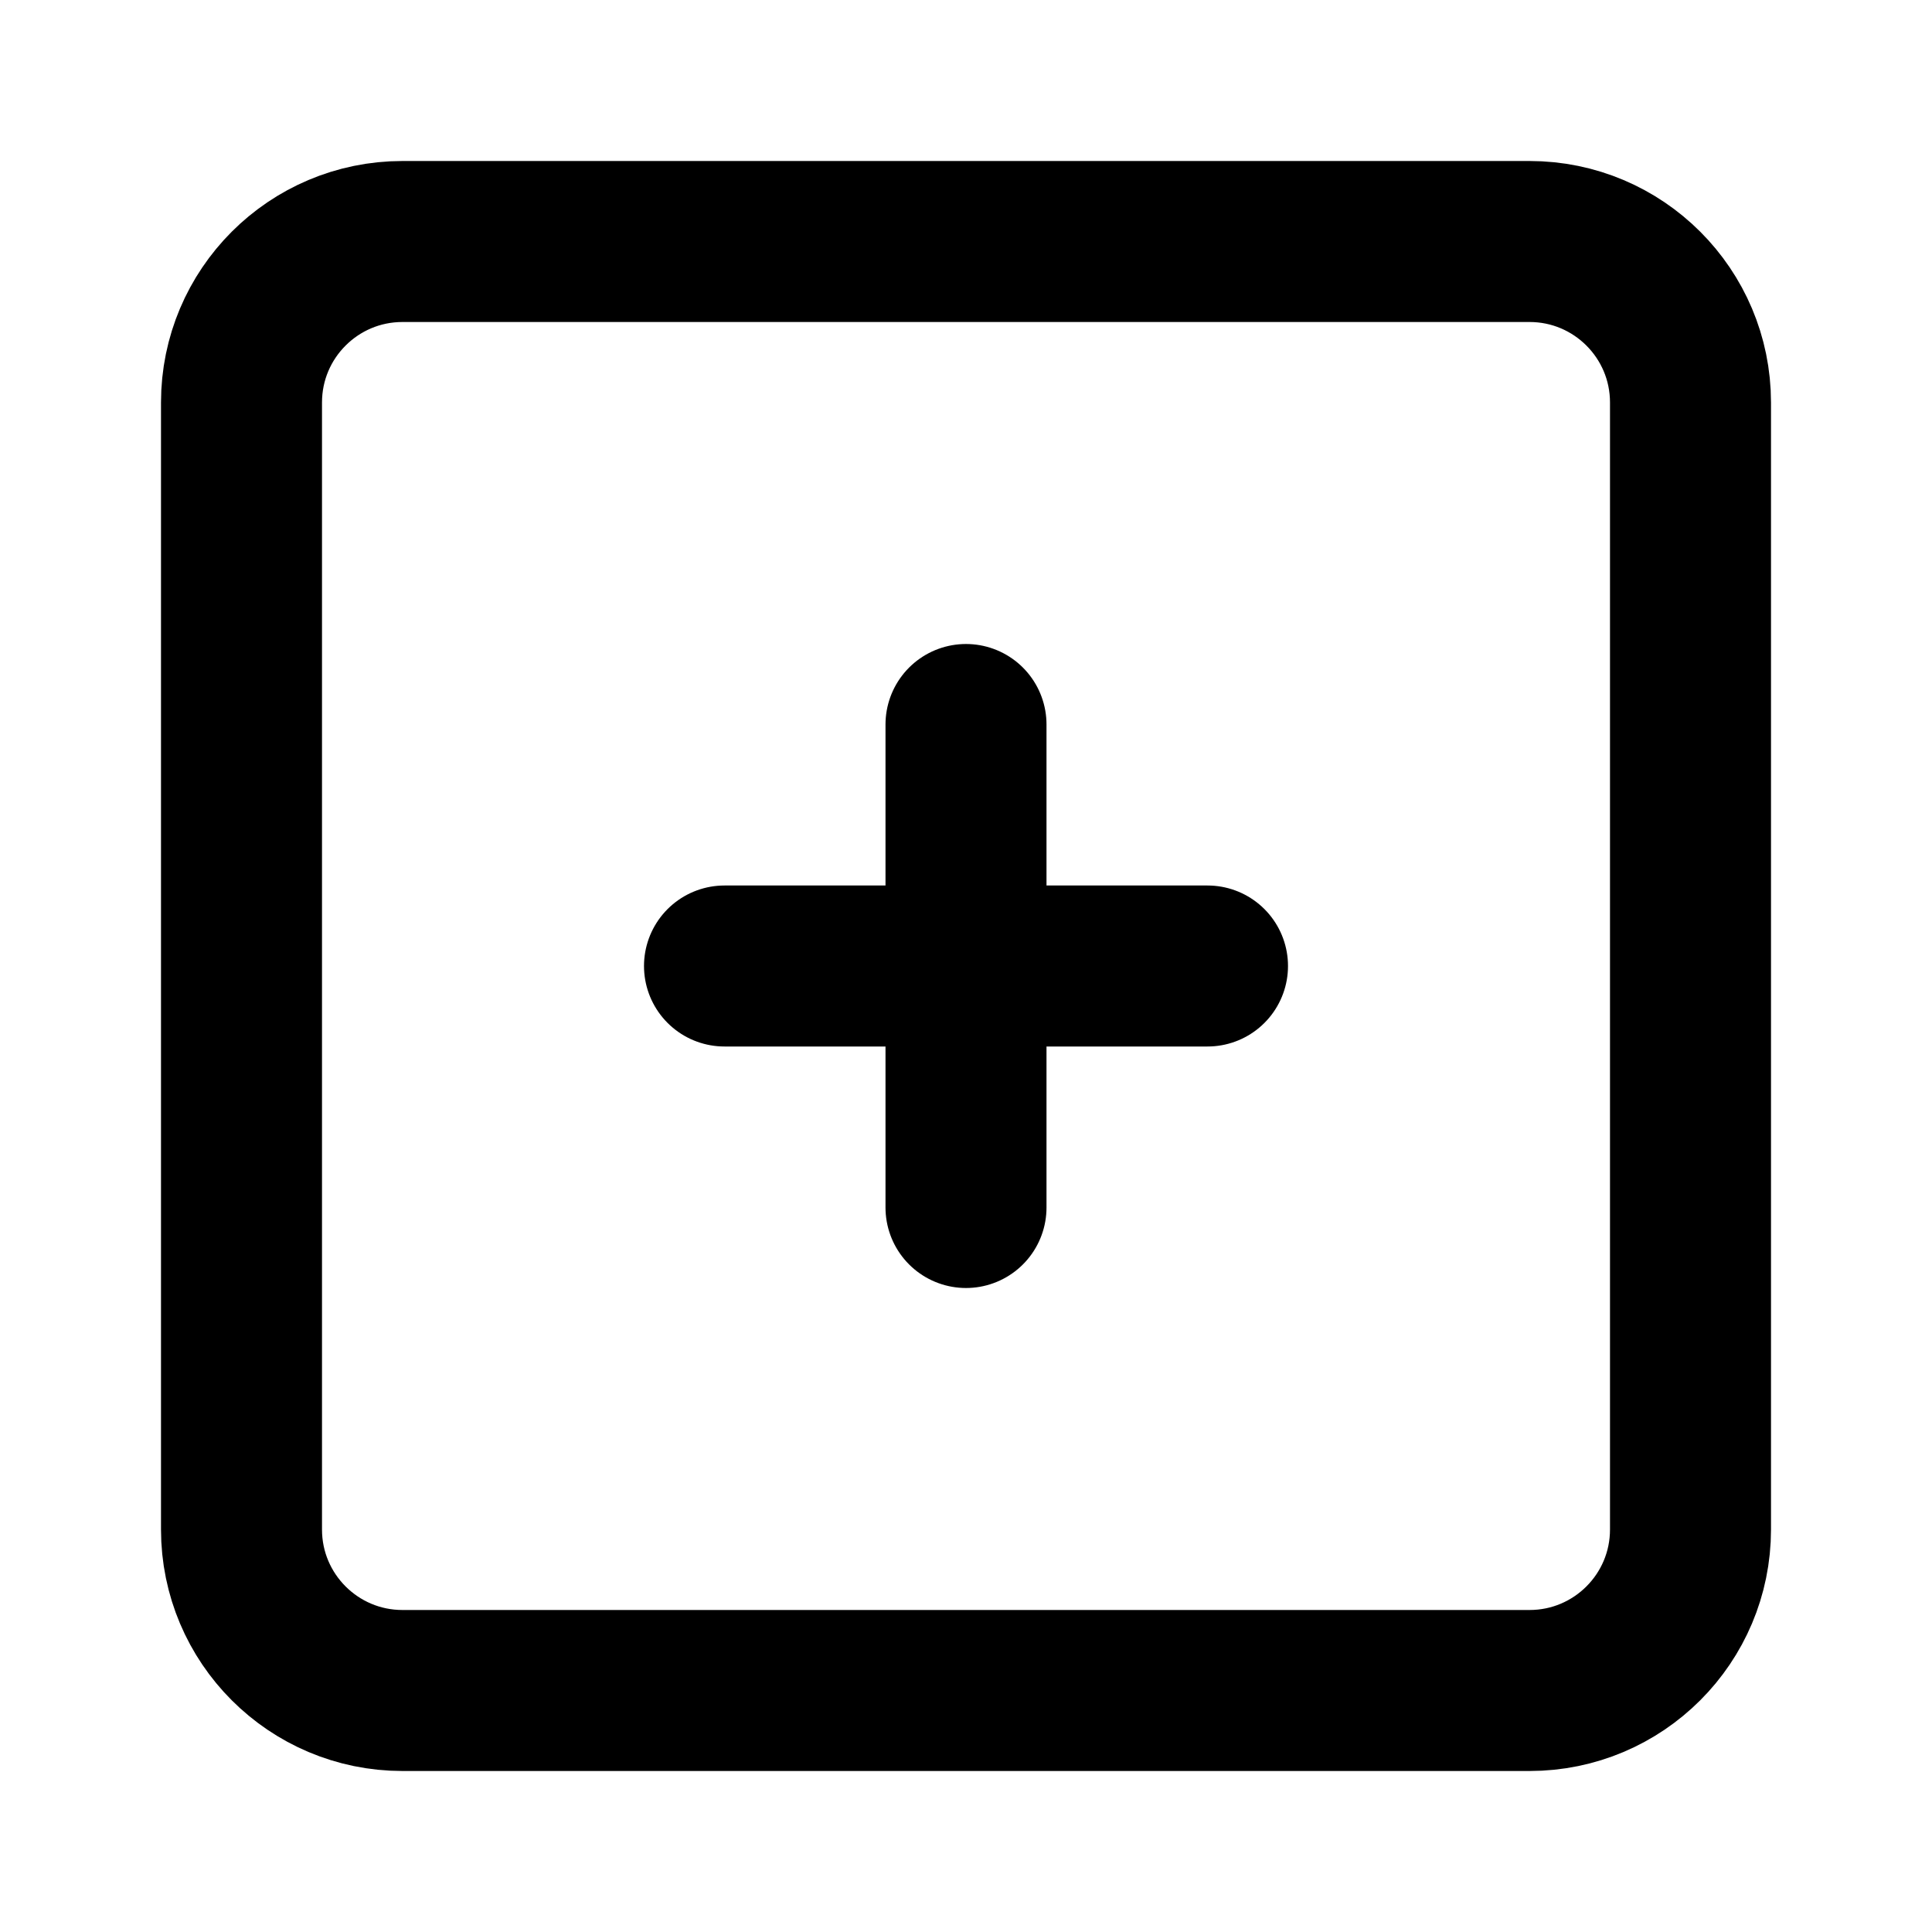
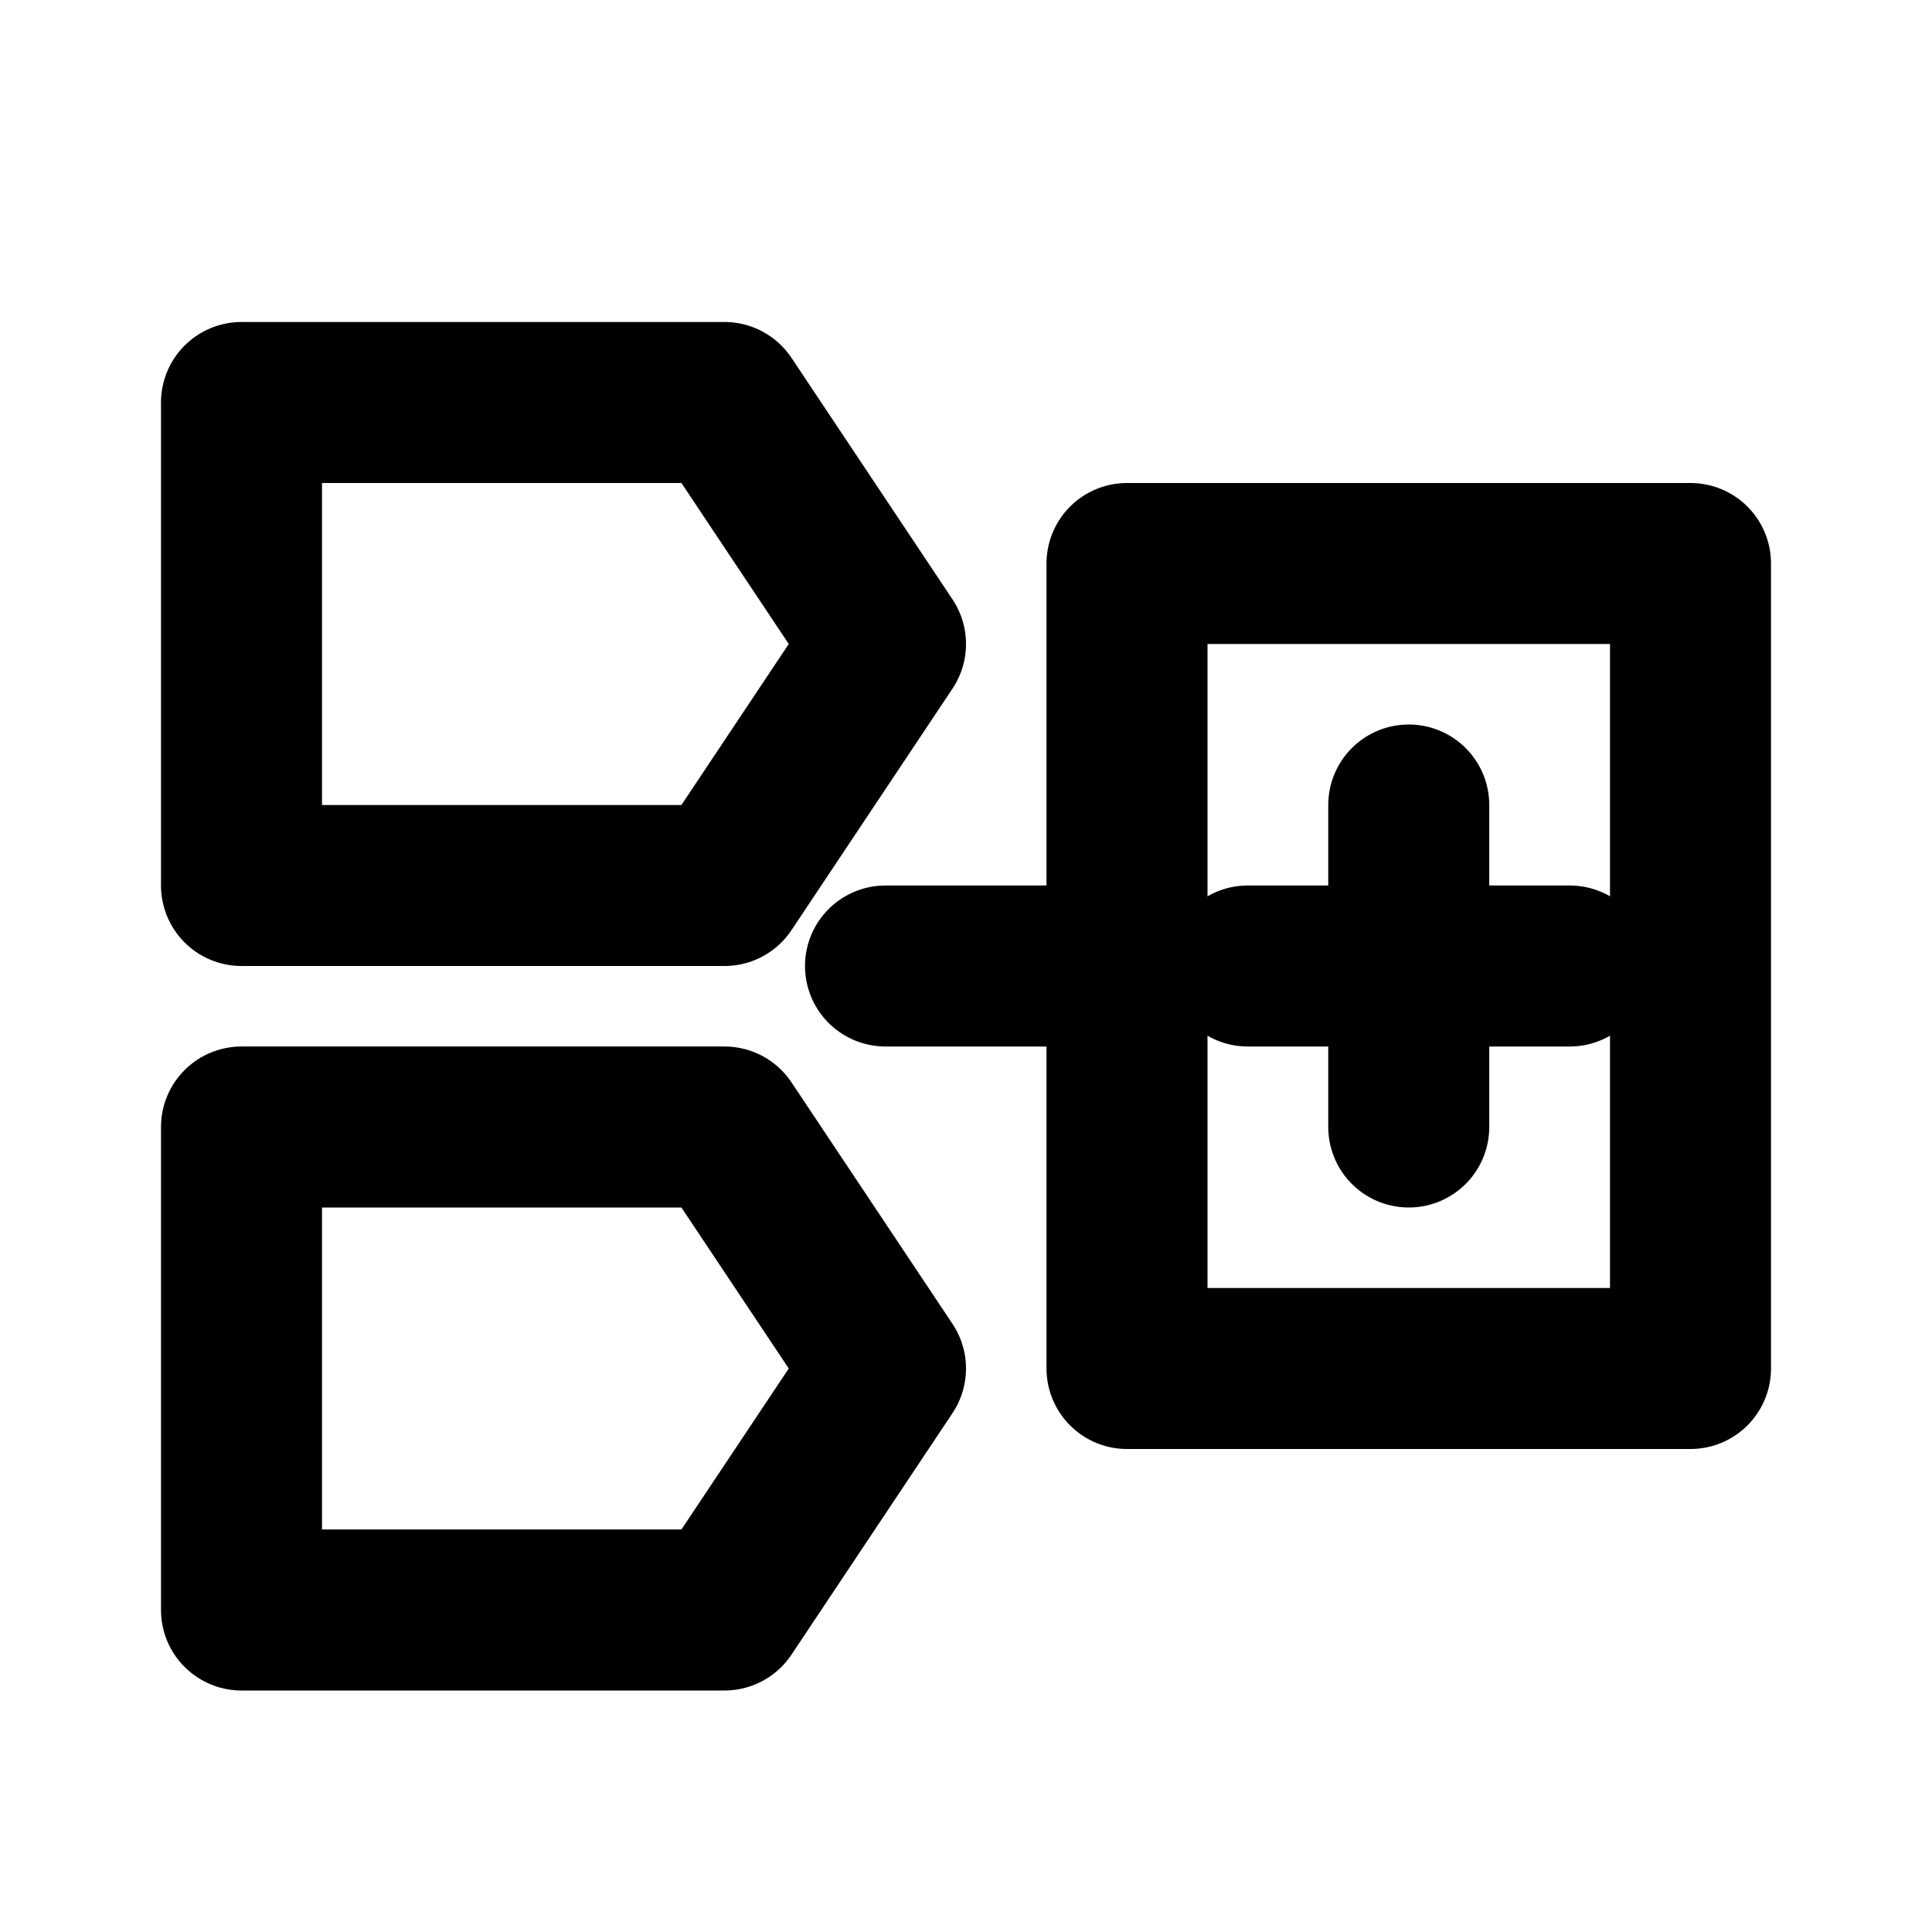
- <svg xmlns="http://www.w3.org/2000/svg" width="24" height="24" viewBox="0 0 24 24" fill="none" stroke="currentColor" stroke-width="2" stroke-linecap="round" stroke-linejoin="round">
-   <path d="M9 12h6" />
-   <path d="M12 9v6" />
-   <path d="M3 5a2 2 0 0 1 2 -2h14a2 2 0 0 1 2 2v14a2 2 0 0 1 -2 2h-14a2 2 0 0 1 -2 -2v-14" />
+ <svg xmlns="http://www.w3.org/2000/svg" width="24" height="24" viewBox="0 0 24 24" fill="none" stroke="currentColor" stroke-width="2" stroke-linecap="round" stroke-linejoin="round" role="img" aria-label="Add pattern pieces to fitting">
+   <path d="M3 5h6l2 3-2 3H3zM3 14h6l2 3-2 3H3z" />
+   <path d="M14 7h7v10h-7z" />
+   <path d="M17.5 10v4M15.5 12h4" />
+   <path d="M11 12h3" />
</svg>
